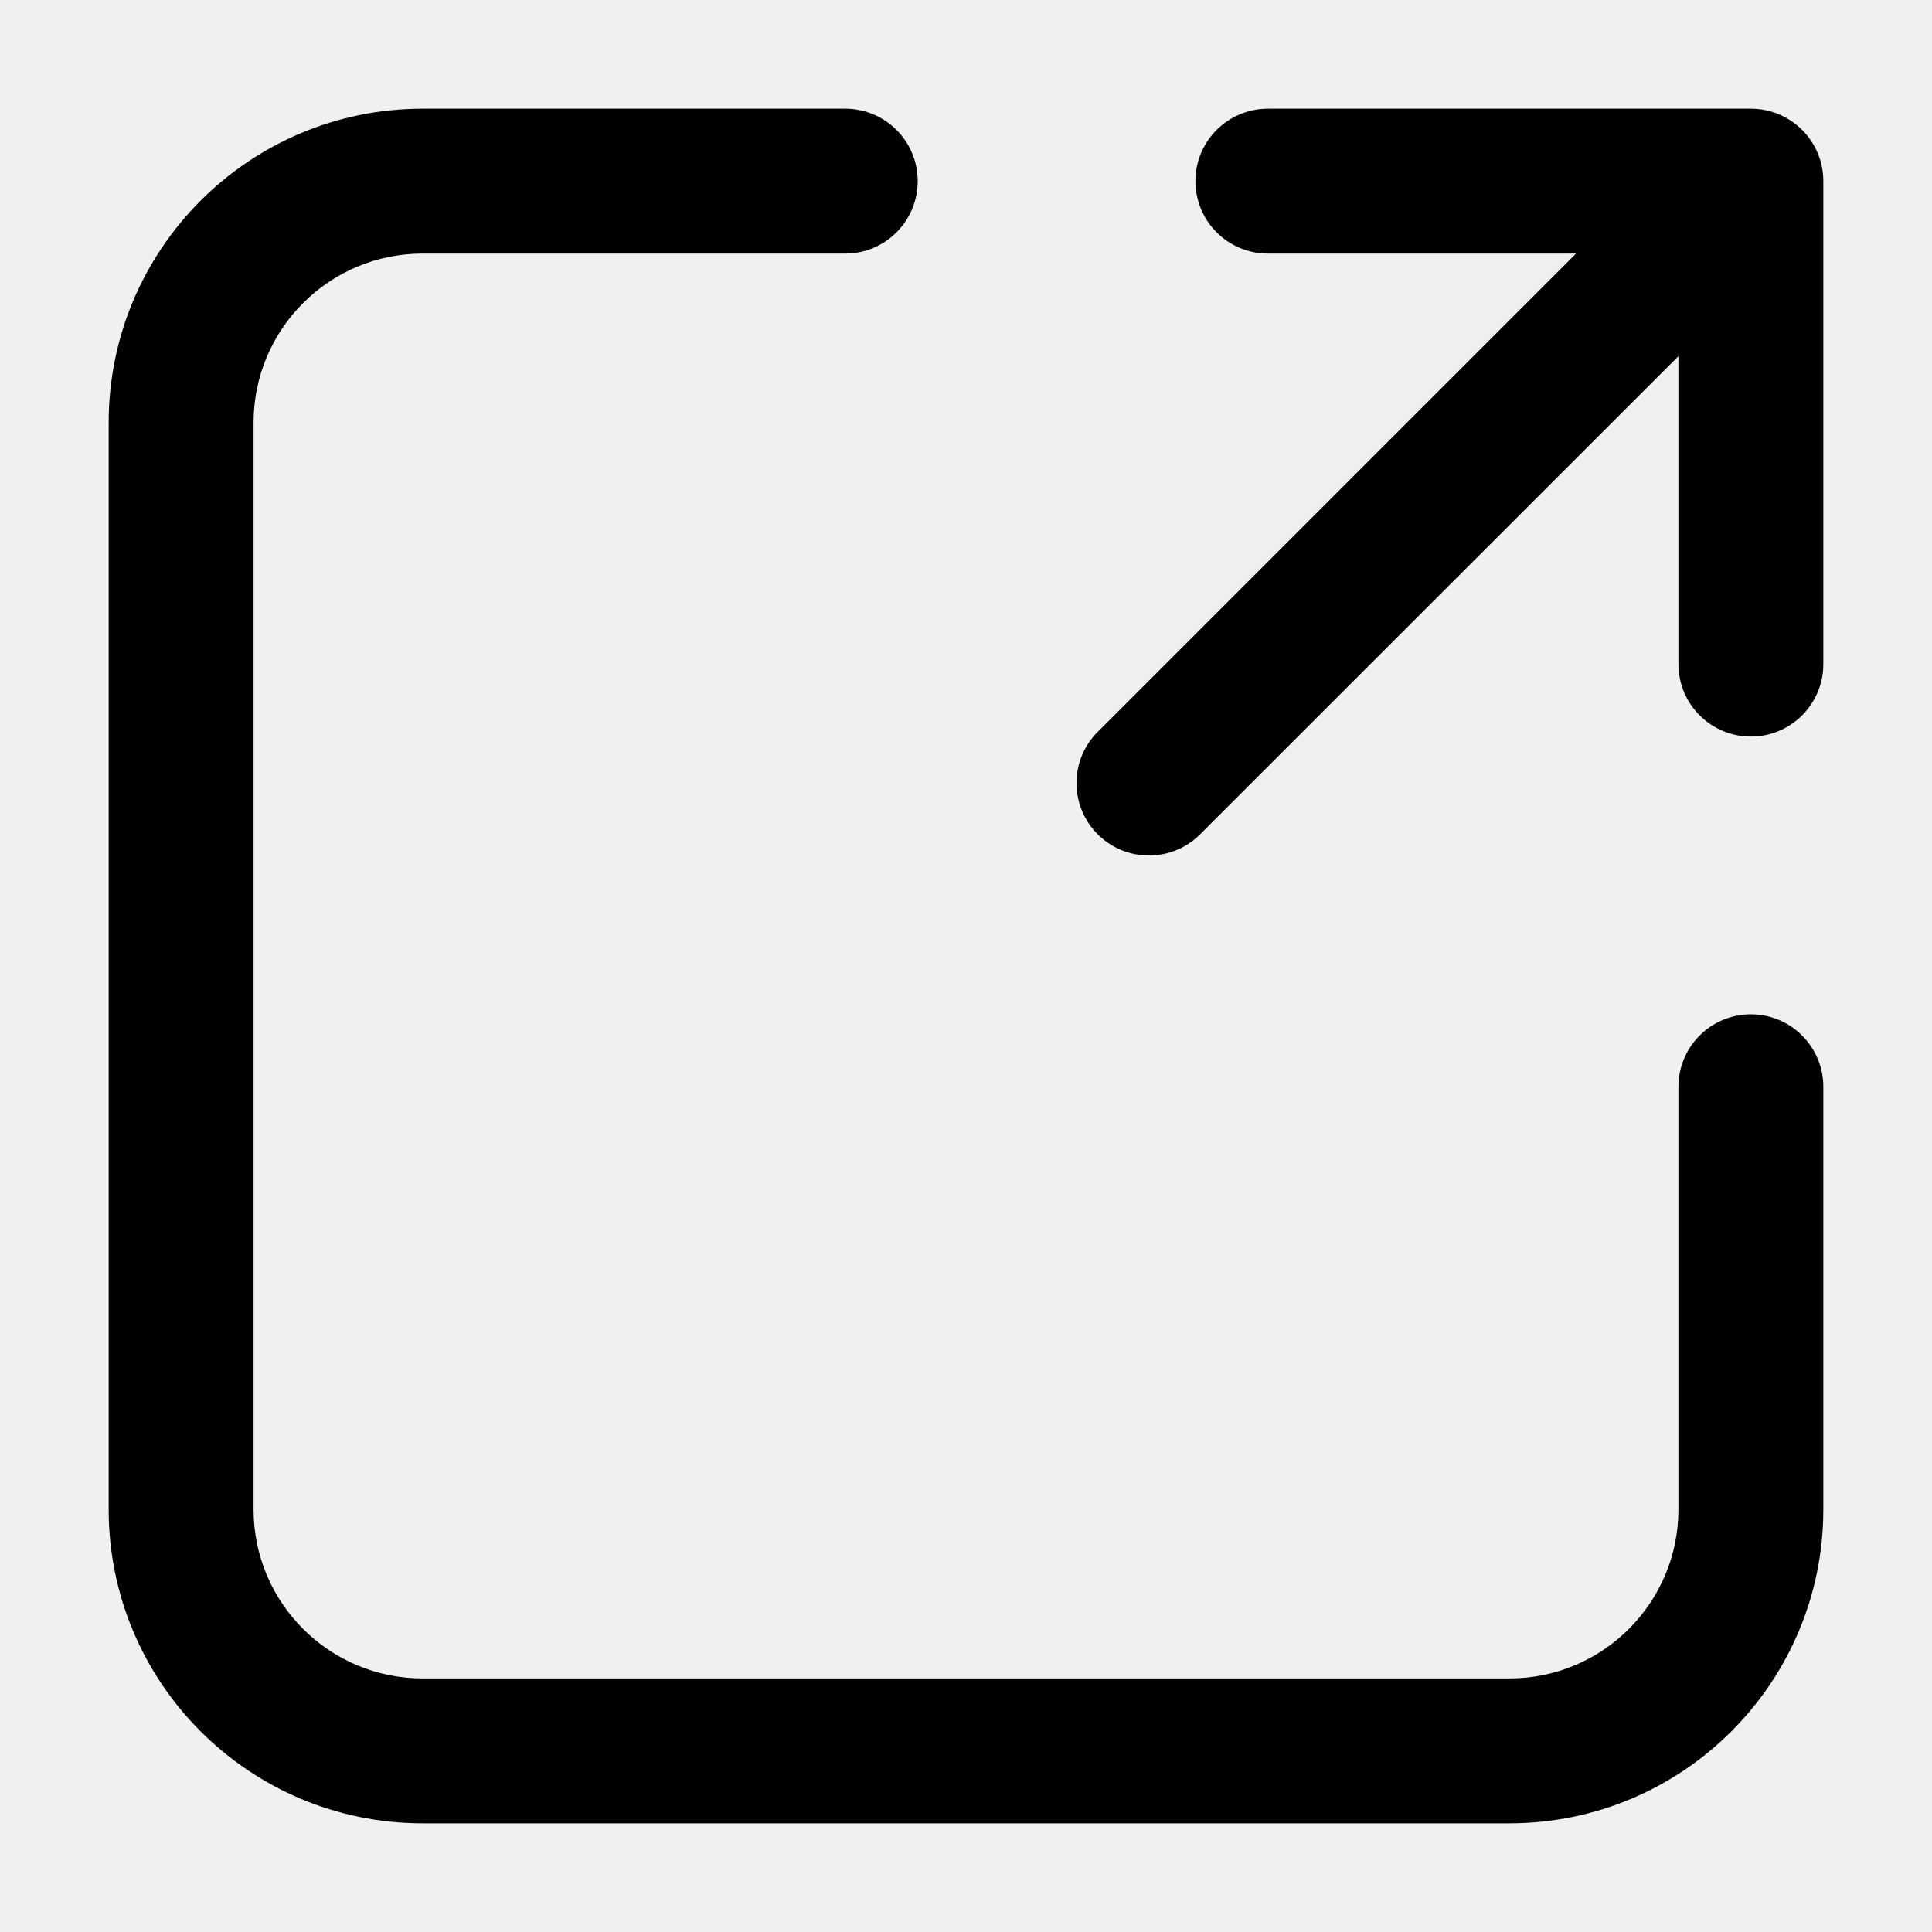
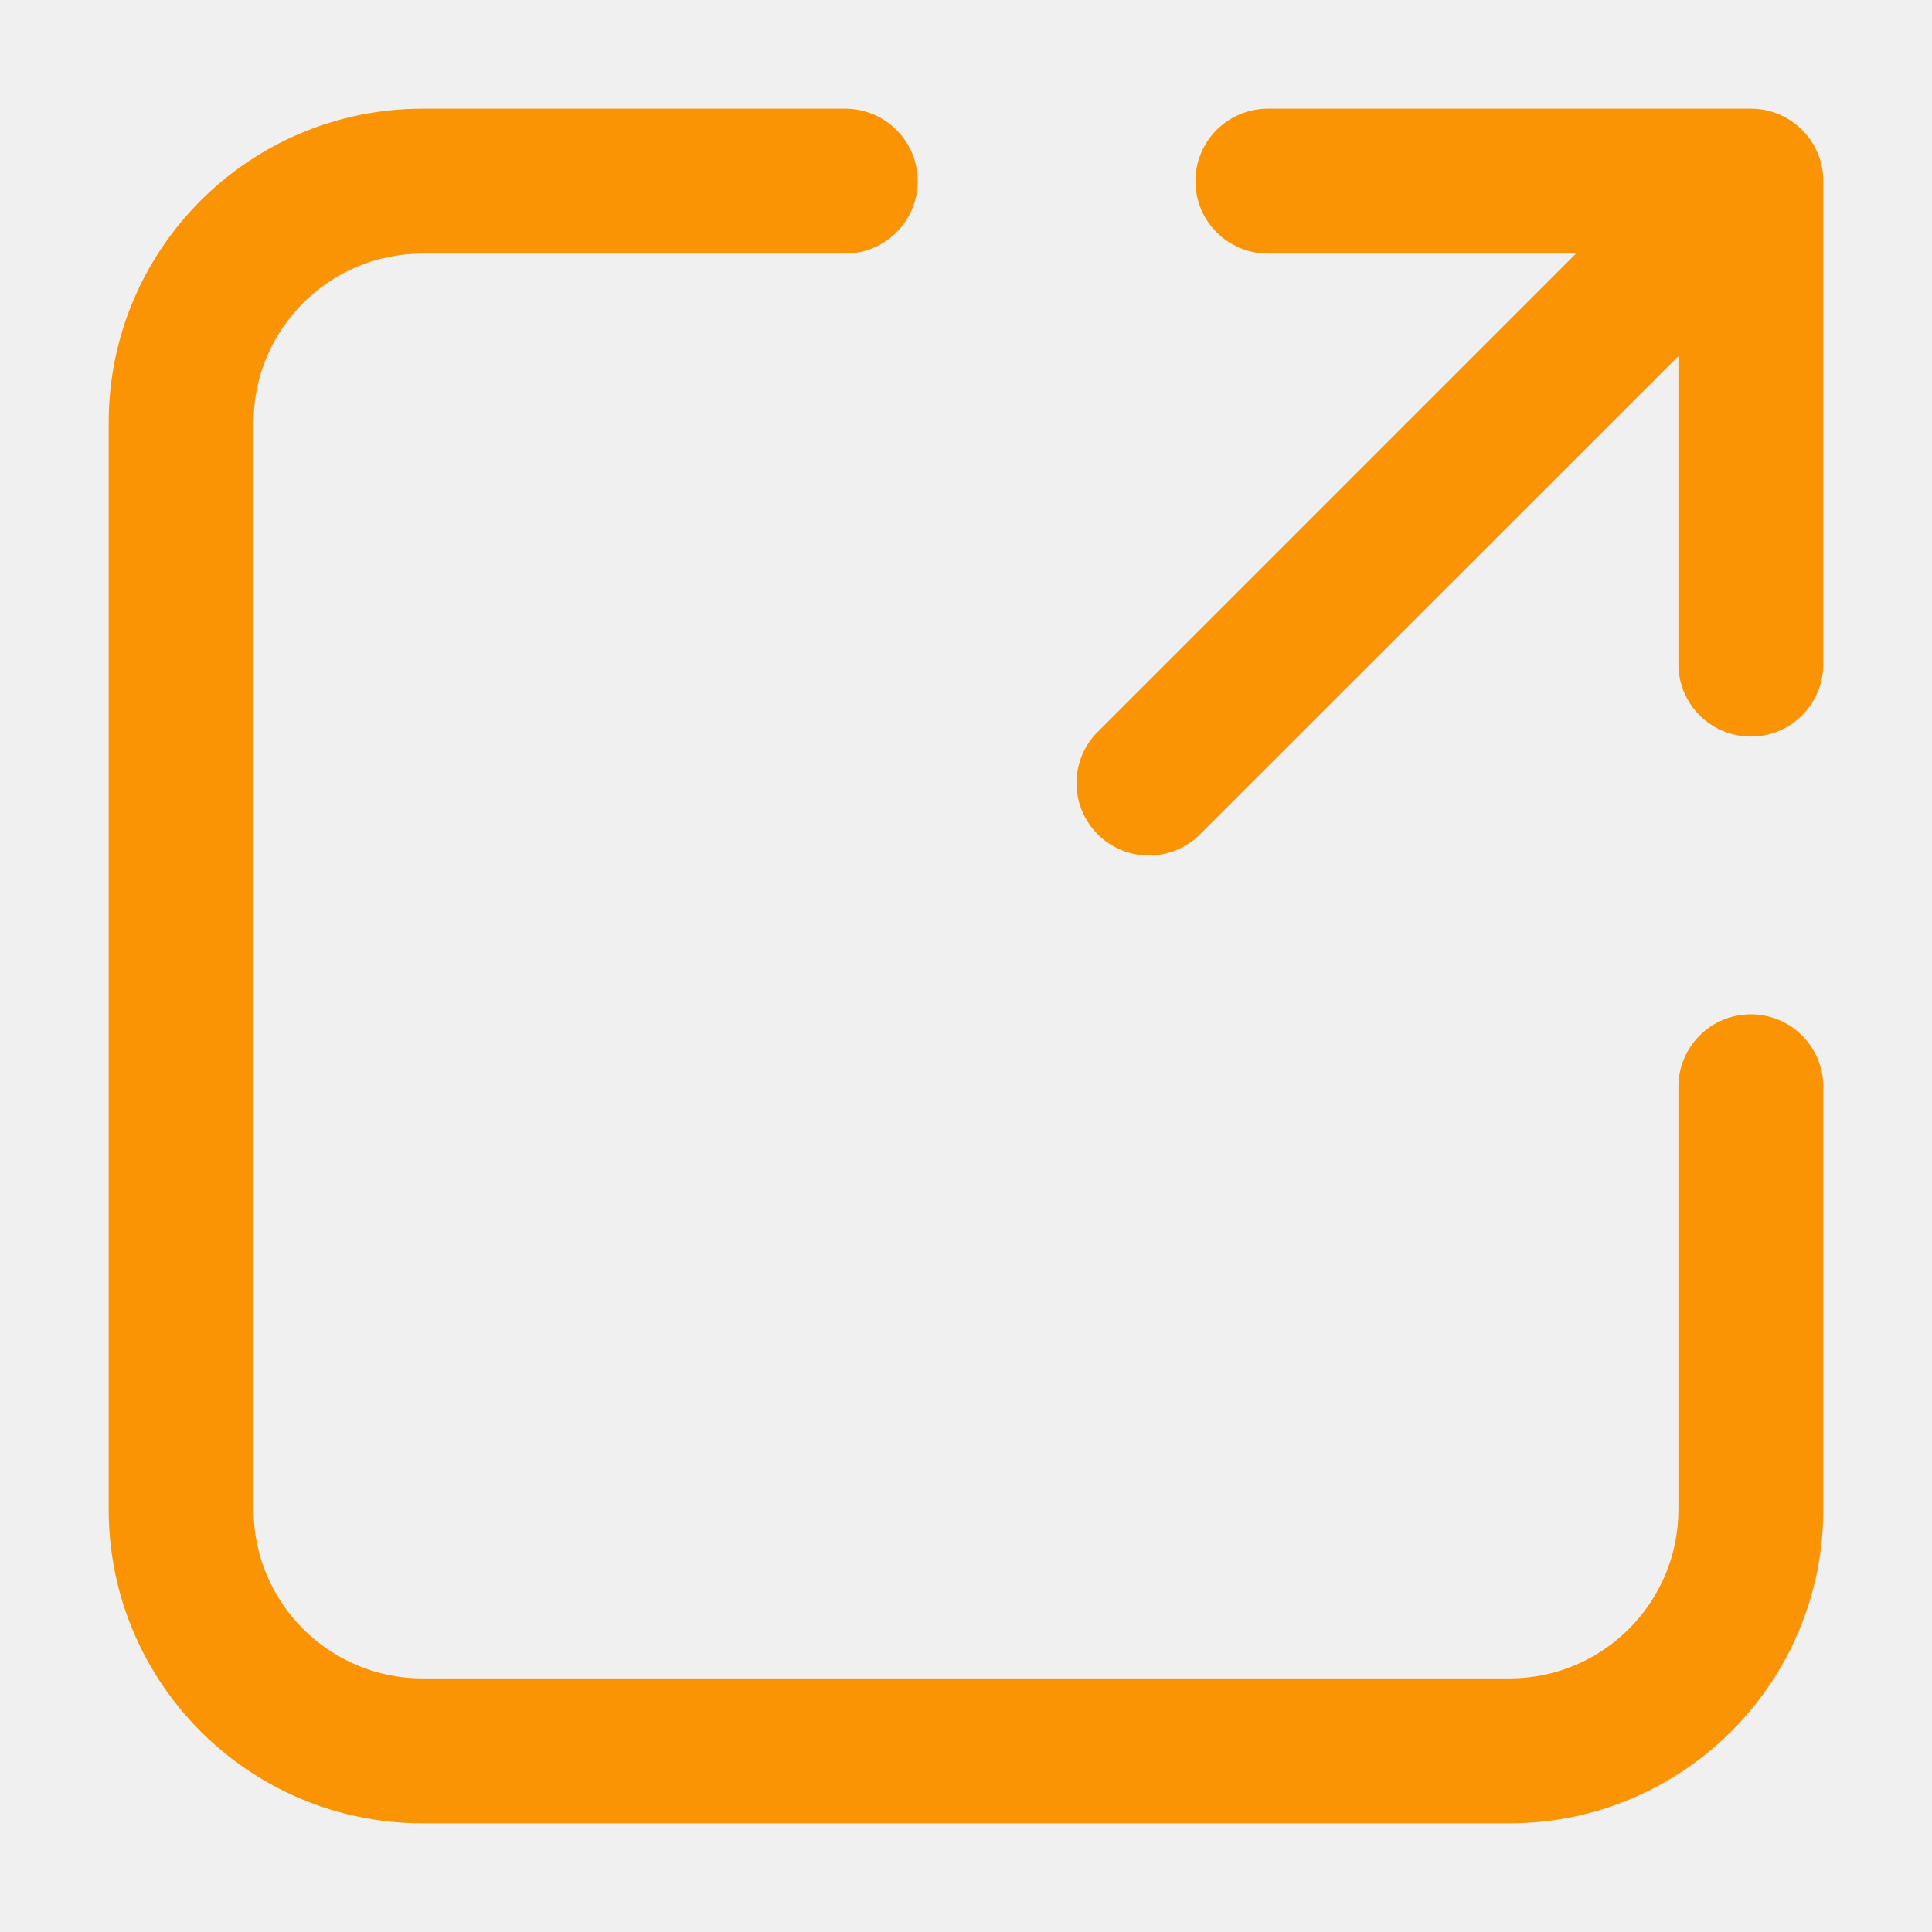
<svg xmlns="http://www.w3.org/2000/svg" fill="none" viewBox="0 0 16 16" preserveAspectRatio="xMidYMid meet" class="r-hd655f" style="vertical-align: middle; width: 18px; height: 18px;">
-   <g fill="currentColor" clip-path="url(#ExternalLink_svg__a)">
+   <g fill="#FA9405" clip-path="url(#ExternalLink_svg__a)">
    <path d="M7 .9a.6.6 0 1 1 0 1.2H3.5a1.4 1.4 0 0 0-1.4 1.4v9a1.4 1.4 0 0 0 1.4 1.4h9a1.4 1.4 0 0 0 1.4-1.4V9a.6.6 0 1 1 1.2 0v3.5a2.6 2.6 0 0 1-2.6 2.6h-9a2.6 2.6 0 0 1-2.6-2.6v-9A2.6 2.6 0 0 1 3.5.9H7Z" />
    <path d="M9.9 1.5a.6.6 0 0 0 .6.6h2.552L9.076 6.076a.6.6 0 0 0 .848.848L13.9 2.95V5.5a.6.6 0 1 0 1.2 0v-4a.6.6 0 0 0-.6-.6h-4a.6.6 0 0 0-.6.6Z" />
  </g>
  <defs>
    <clipPath id="ExternalLink_svg__a">
      <path fill="#fff" d="M0 0h16v16H0z" />
    </clipPath>
  </defs>
</svg>
